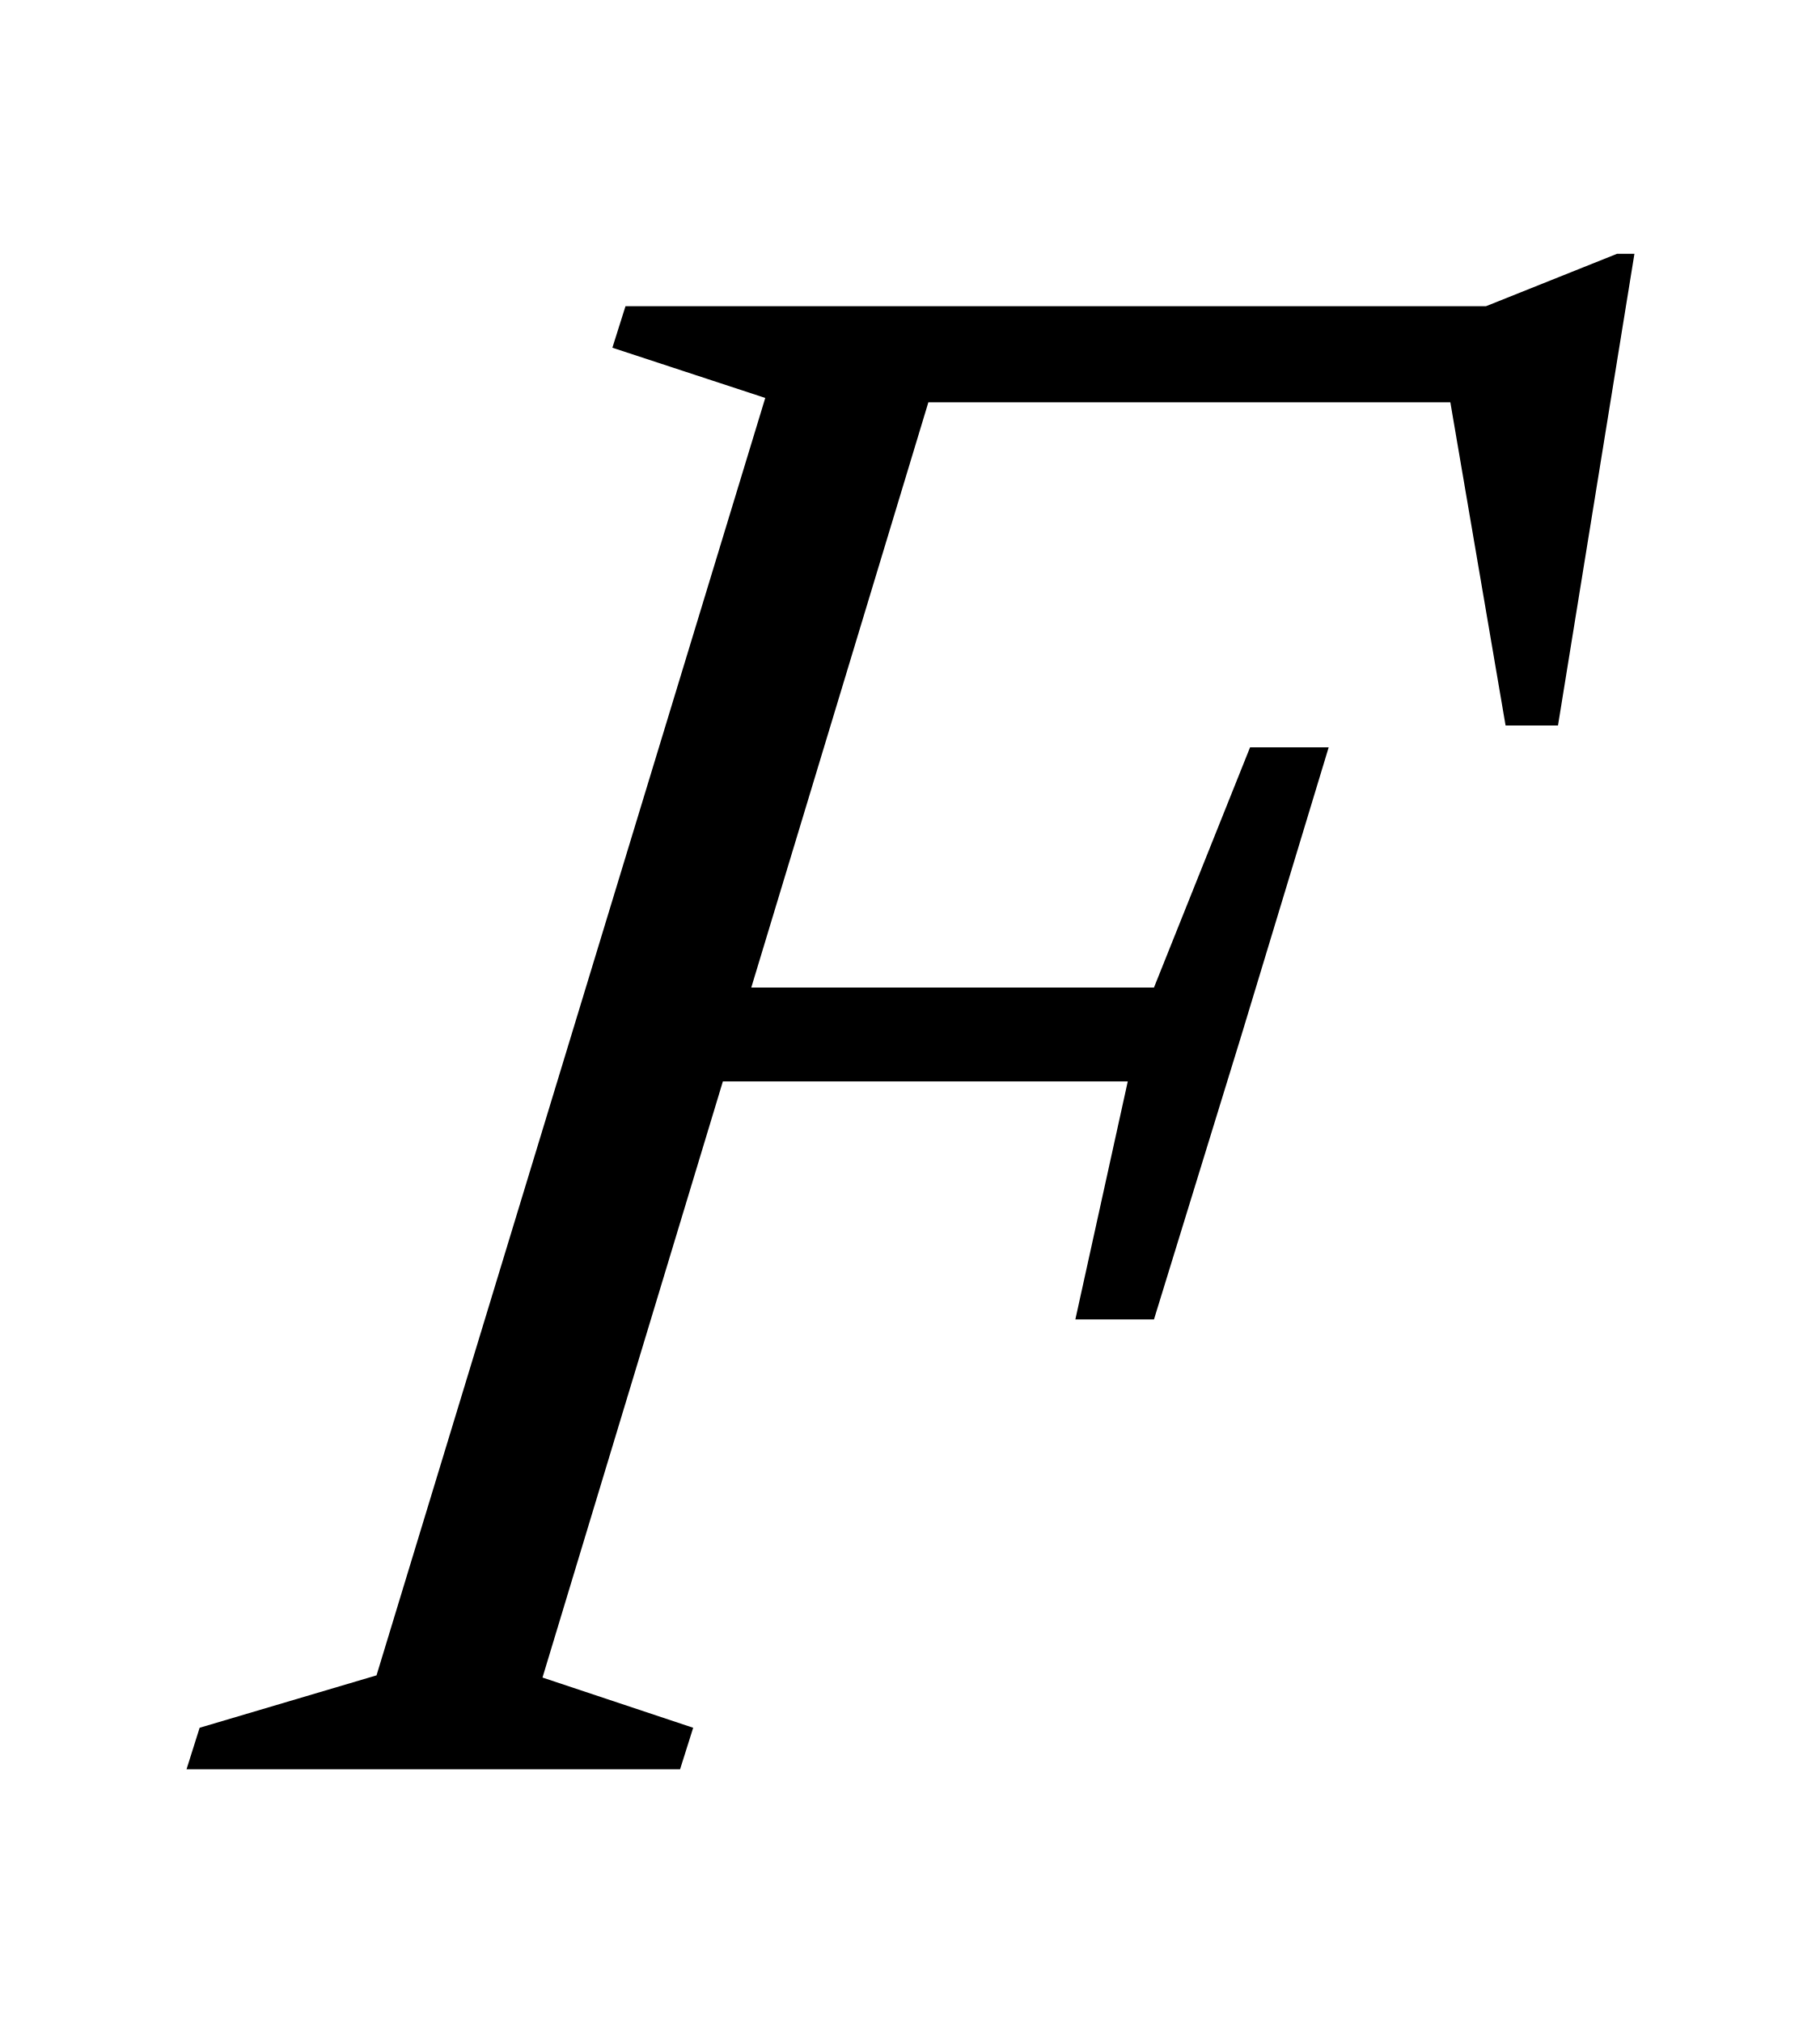
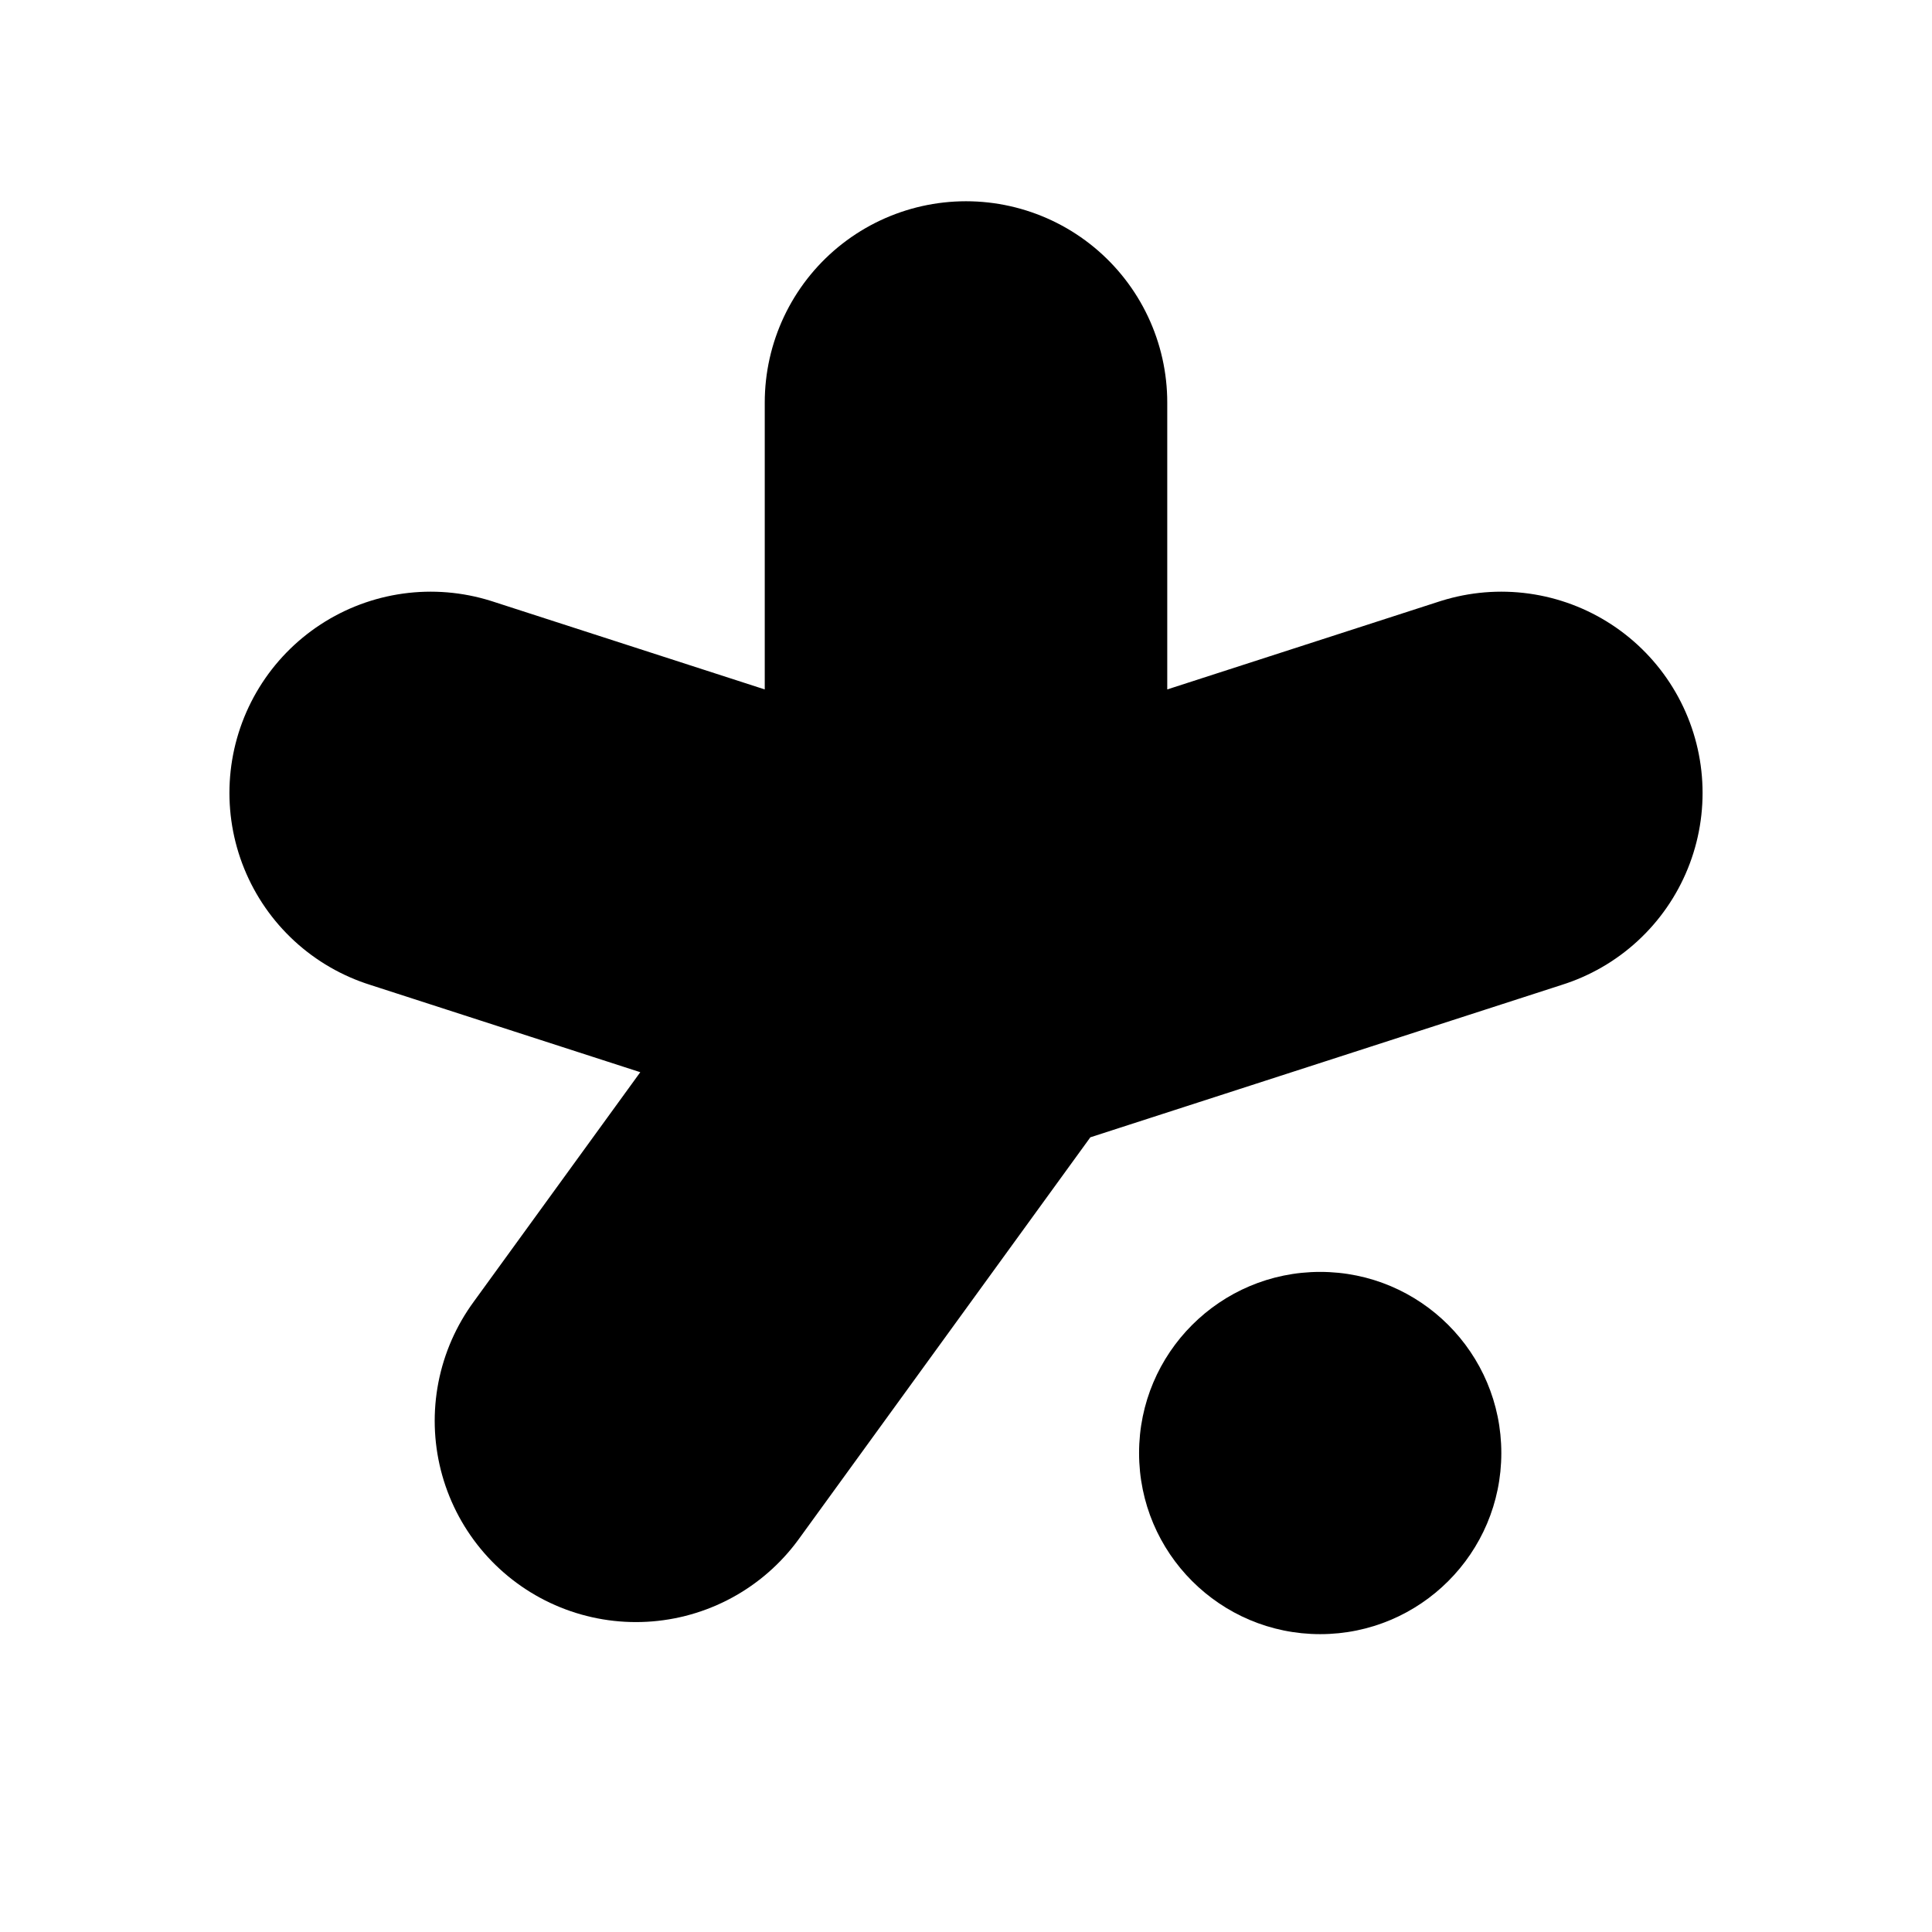
- <svg xmlns="http://www.w3.org/2000/svg" viewBox="0 0 36 40" width="36" height="40" fill="currentColor">
-   <path id="mark" transform="matrix(.043197 0 0 .043197 4.424 35)" d="m506-468l-40 132-40 130h-36l24-109h-226l13-43h225l44-110zm105-10h-24l-27-158 20 10h-305l15-44h288l60-24h8zm-465 436l69 23-6 19h-226l6-19 81-24 178-585-70-23 6-19h152z" />
+ <svg xmlns="http://www.w3.org/2000/svg" viewBox="0 0 48 48" width="48" height="48">
+   <g id="mark">
+     <path d="M24 24L24 10M24 24L37.3 19.7M24 24L15.8 35.3M24 24L10.7 19.7" fill="none" stroke="currentColor" stroke-width="10" stroke-linecap="round" />
+     <circle cx="32.8" cy="36.1" r="4.5" fill="currentColor" />
+   </g>
</svg>
